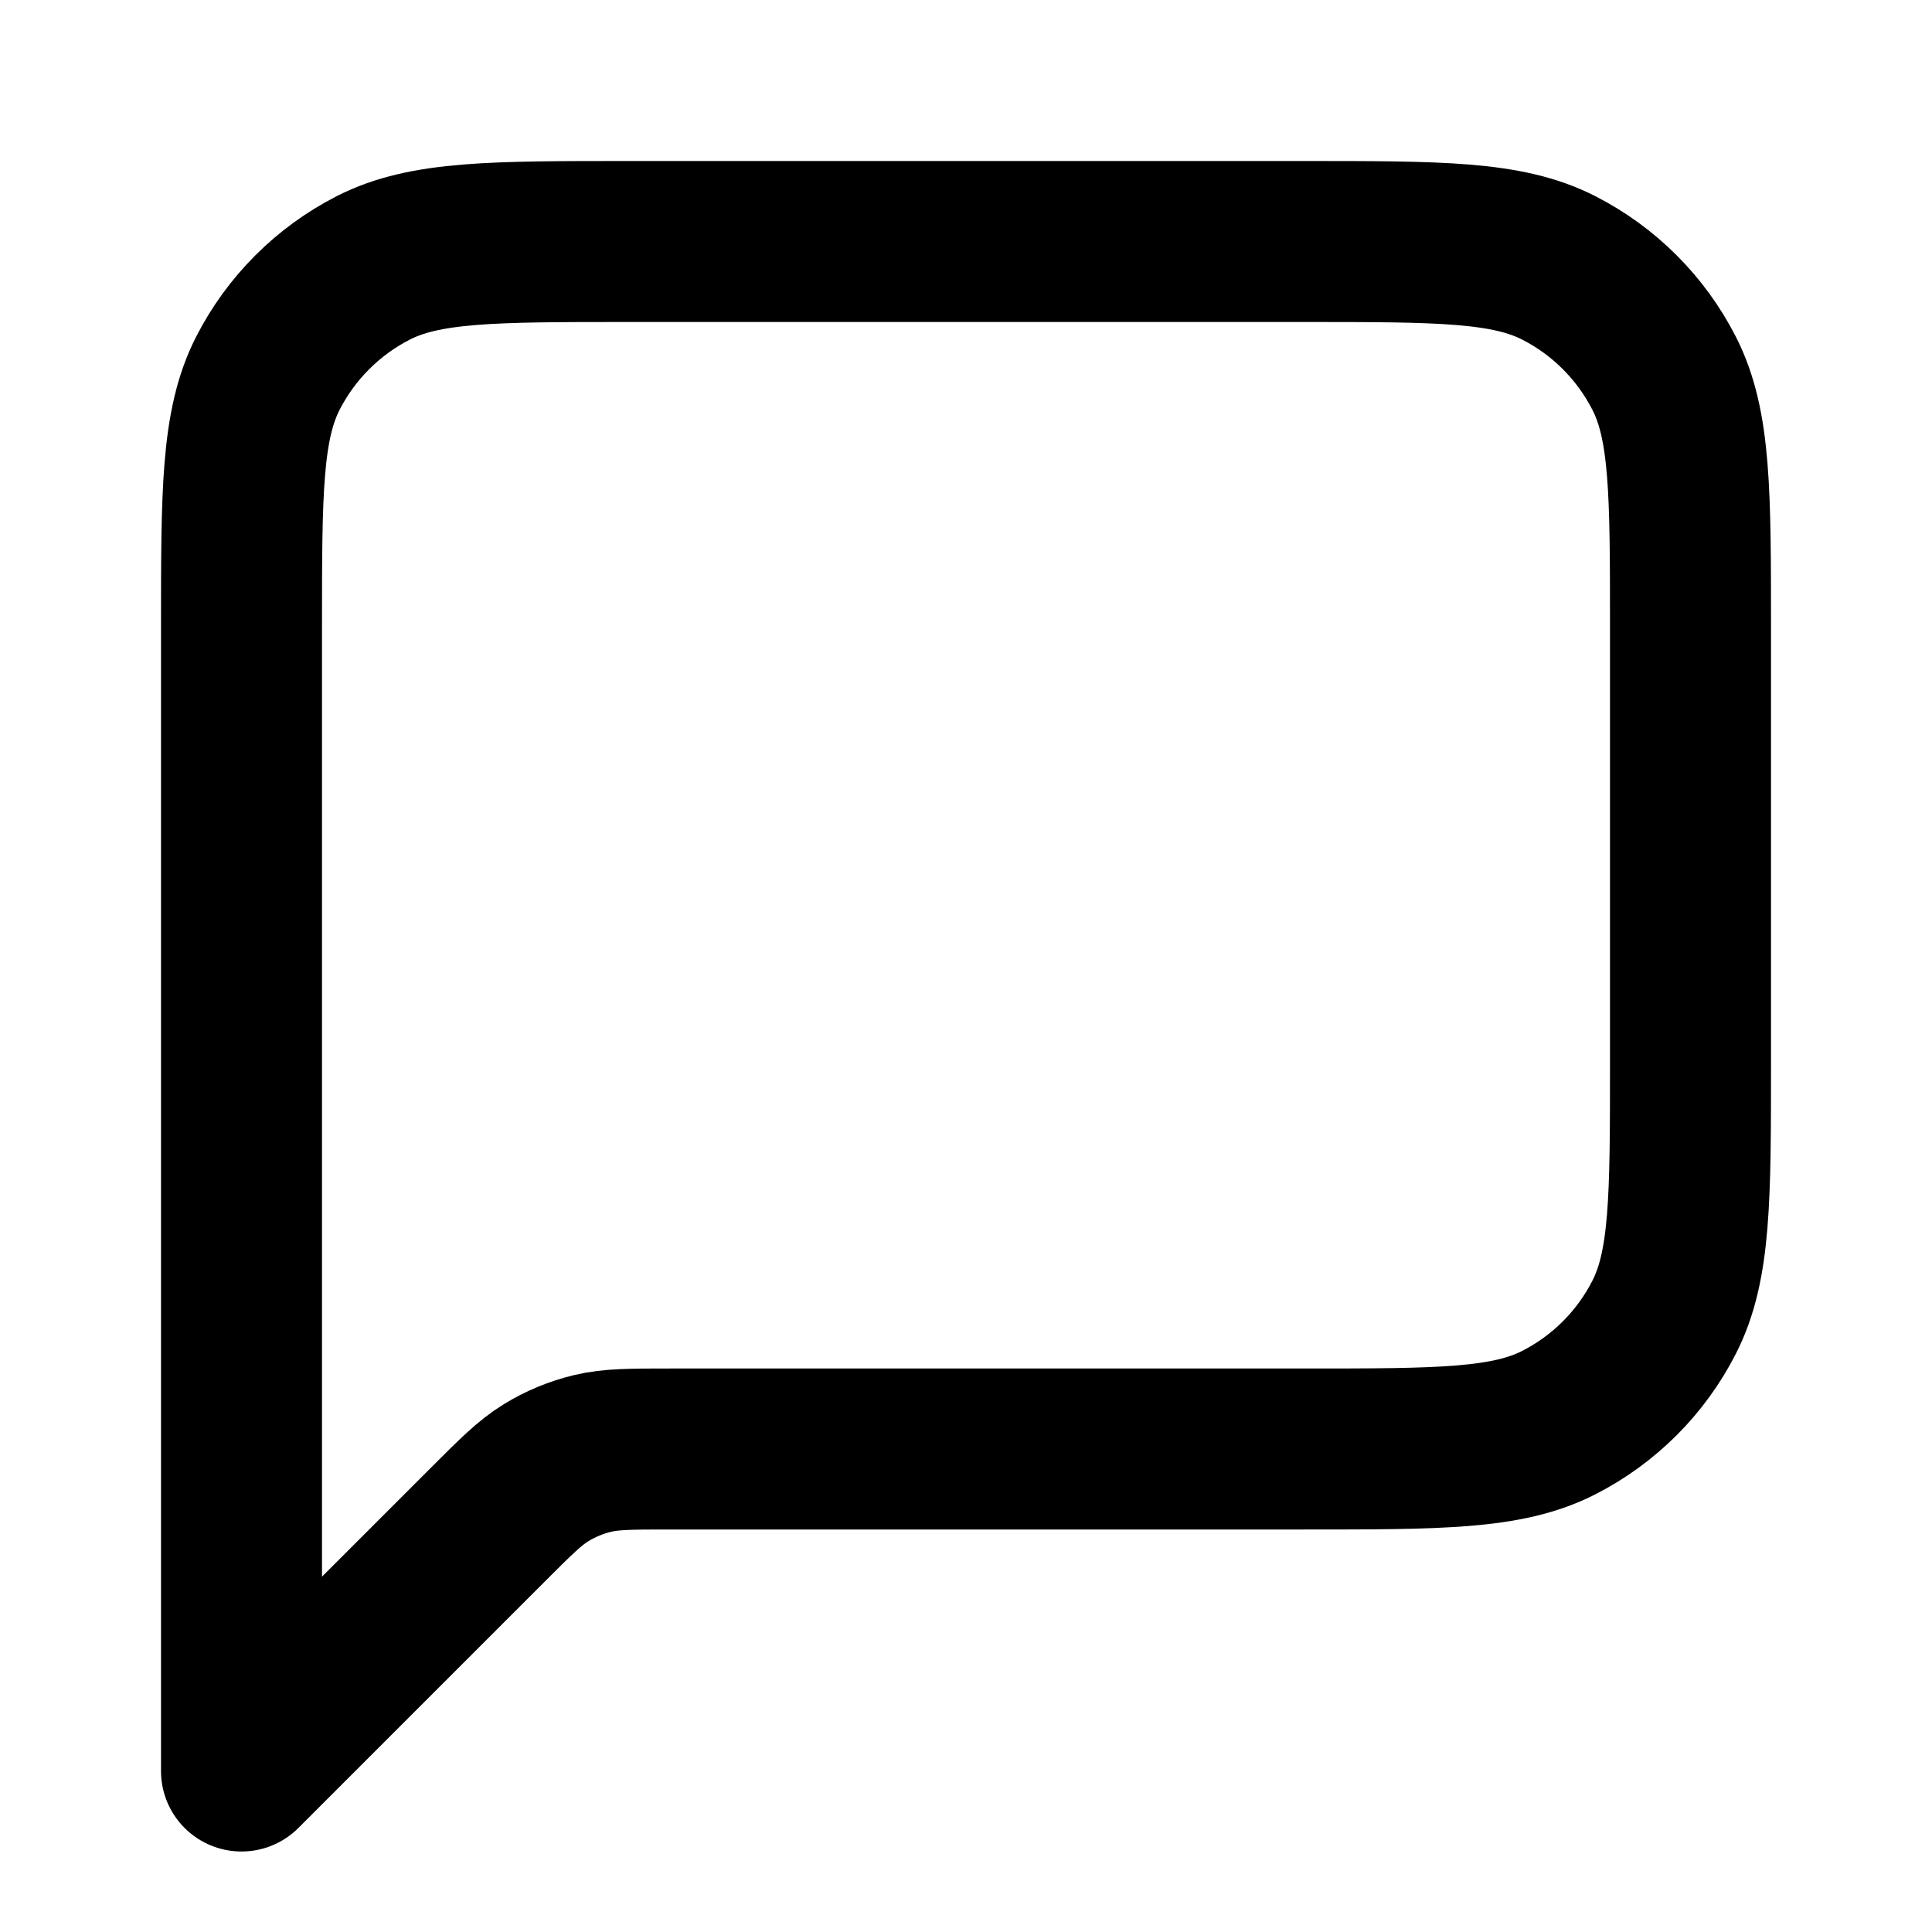
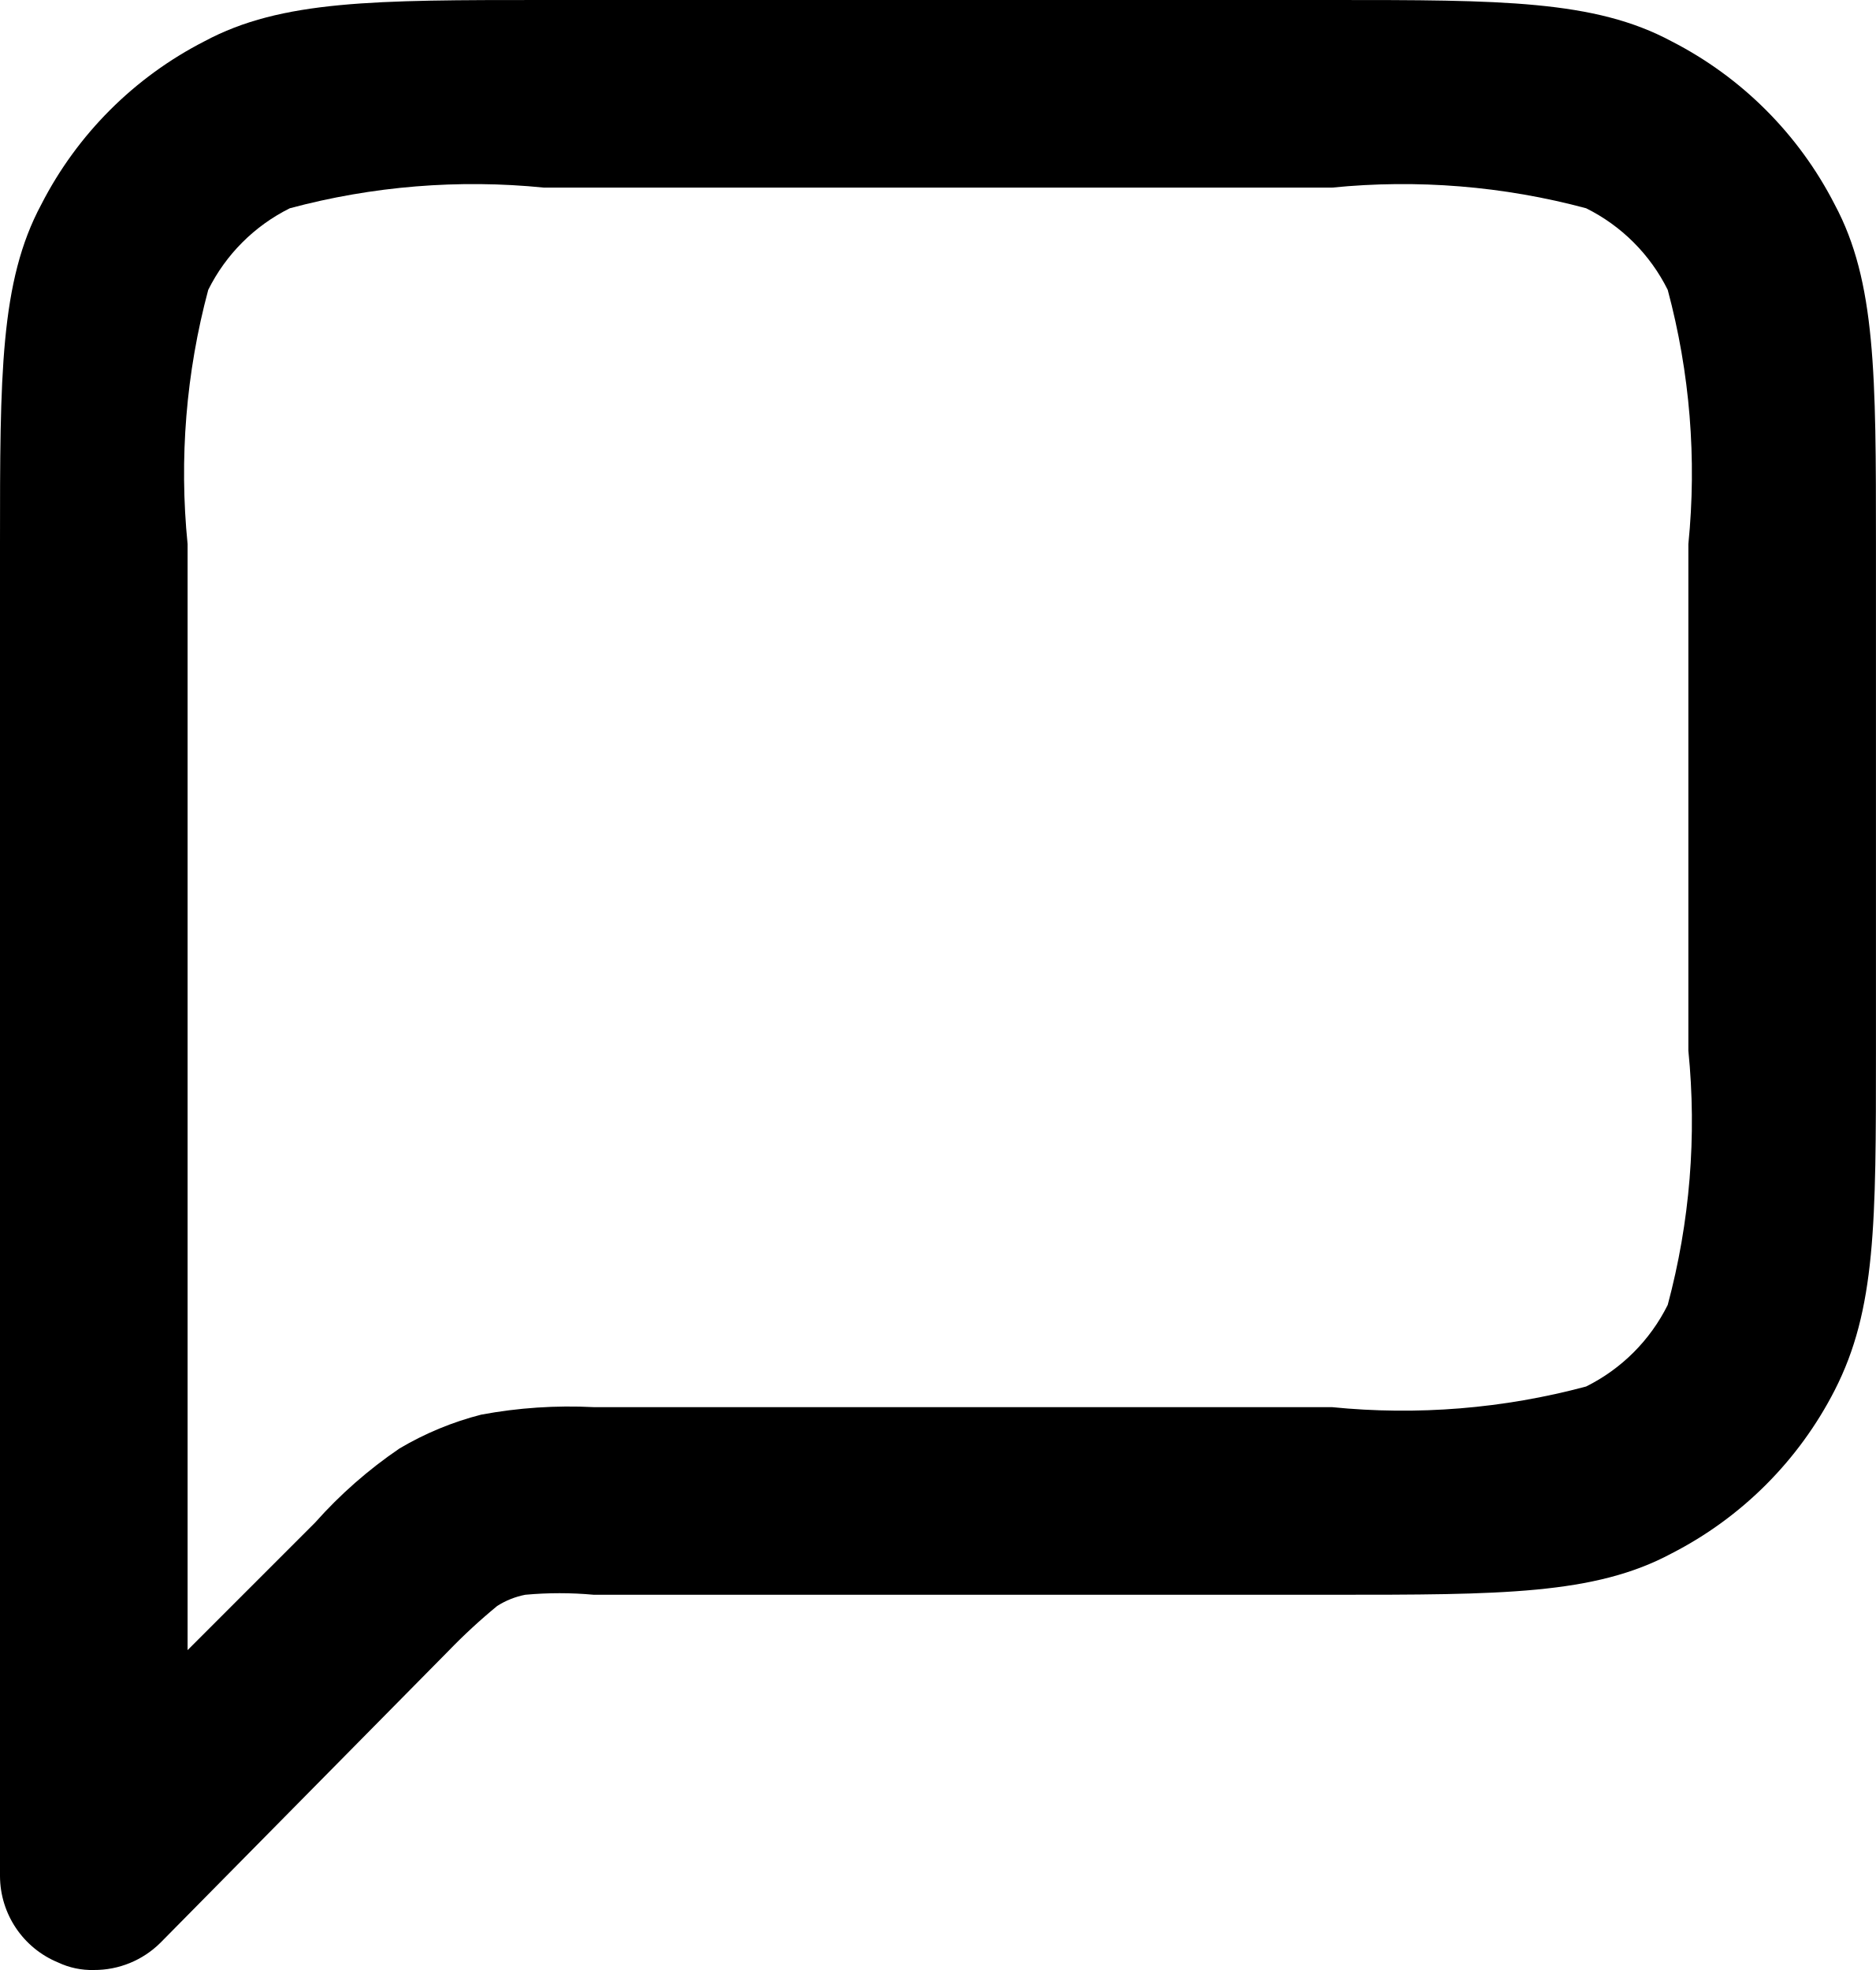
- <svg xmlns="http://www.w3.org/2000/svg" width="24" height="24" viewBox="0 0 24 24" fill="none">
-   <path d="M3 22V7.8C3 6.12 3 5.28 3.327 4.638C3.615 4.074 4.074 3.615 4.638 3.327C5.28 3 6.12 3 7.8 3H16.2C17.88 3 18.72 3 19.362 3.327C19.927 3.615 20.385 4.074 20.673 4.638C21 5.28 21 6.12 21 7.8V13.2C21 14.88 21 15.72 20.673 16.362C20.385 16.927 19.927 17.385 19.362 17.673C18.72 18 17.88 18 16.2 18H8.325C7.836 18 7.592 18 7.362 18.055C7.157 18.104 6.962 18.185 6.783 18.295C6.582 18.418 6.409 18.591 6.063 18.937L3 22Z" stroke="black" stroke-width="2" stroke-linecap="round" stroke-linejoin="round" />
+ <svg xmlns="http://www.w3.org/2000/svg" viewBox="0 0 20 21">
+   <g id="Layer_2" data-name="Layer 2">
+     <g id="message">
+       <path d="M1,21a.84.84,0,0,1-.38-.08A1,1,0,0,1,0,20V5.8C0,4,0,3,.44,2.18A4,4,0,0,1,2.18.44C3,0,4,0,5.8,0h8.4C16,0,17,0,17.82.44a4,4,0,0,1,1.74,1.74C20,3,20,4,20,5.8v5.4c0,1.84,0,2.76-.44,3.62a4,4,0,0,1-1.74,1.74C17,17,16,17,14.2,17H6.33a4,4,0,0,0-.73,0,.86.86,0,0,0-.3.12,6.18,6.18,0,0,0-.52.48L1.71,20.71A1,1,0,0,1,1,21ZM5.8,2a7.55,7.55,0,0,0-2.71.22,1.93,1.93,0,0,0-.87.87A7.55,7.55,0,0,0,2,5.8V17.59l1.36-1.36a4.85,4.85,0,0,1,.9-.79,3.33,3.33,0,0,1,.87-.36A5.12,5.12,0,0,1,6.33,15H14.2a7.55,7.55,0,0,0,2.71-.22,1.93,1.93,0,0,0,.87-.87A7.55,7.55,0,0,0,18,11.2V5.8a7.55,7.55,0,0,0-.22-2.71,1.93,1.93,0,0,0-.87-.87A7.55,7.55,0,0,0,14.2,2Z" />
+     </g>
+   </g>
</svg>
